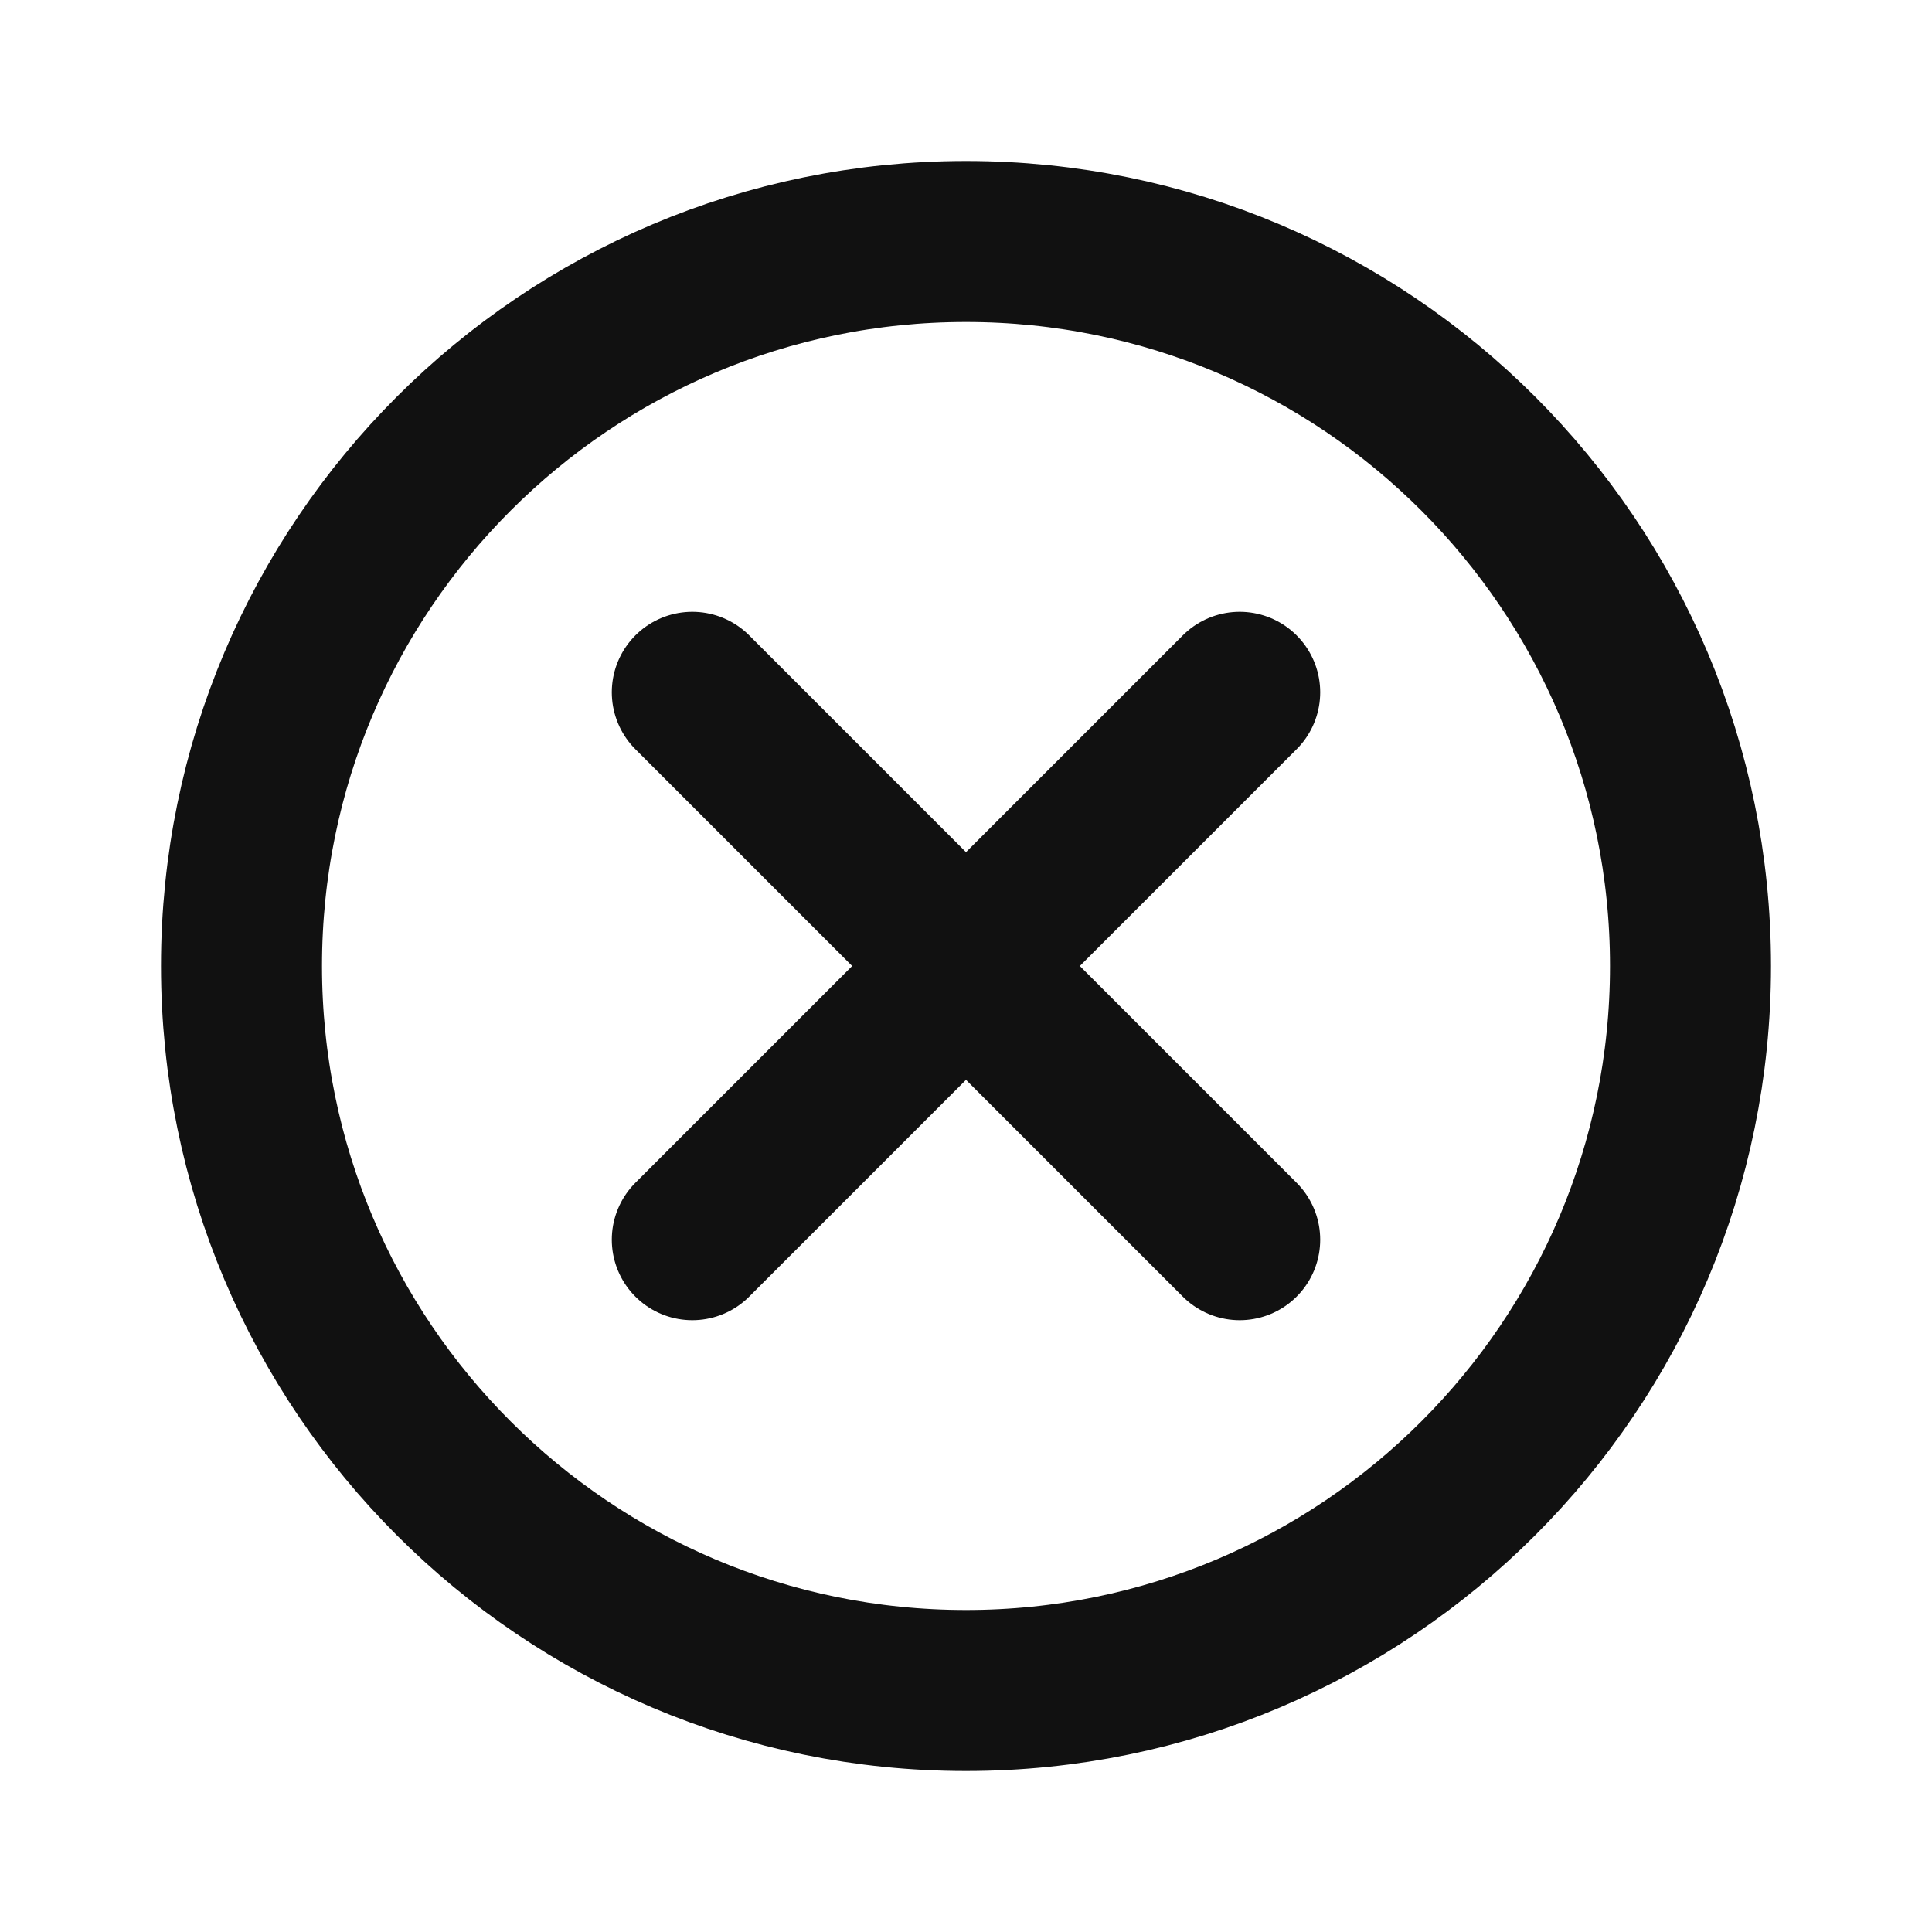
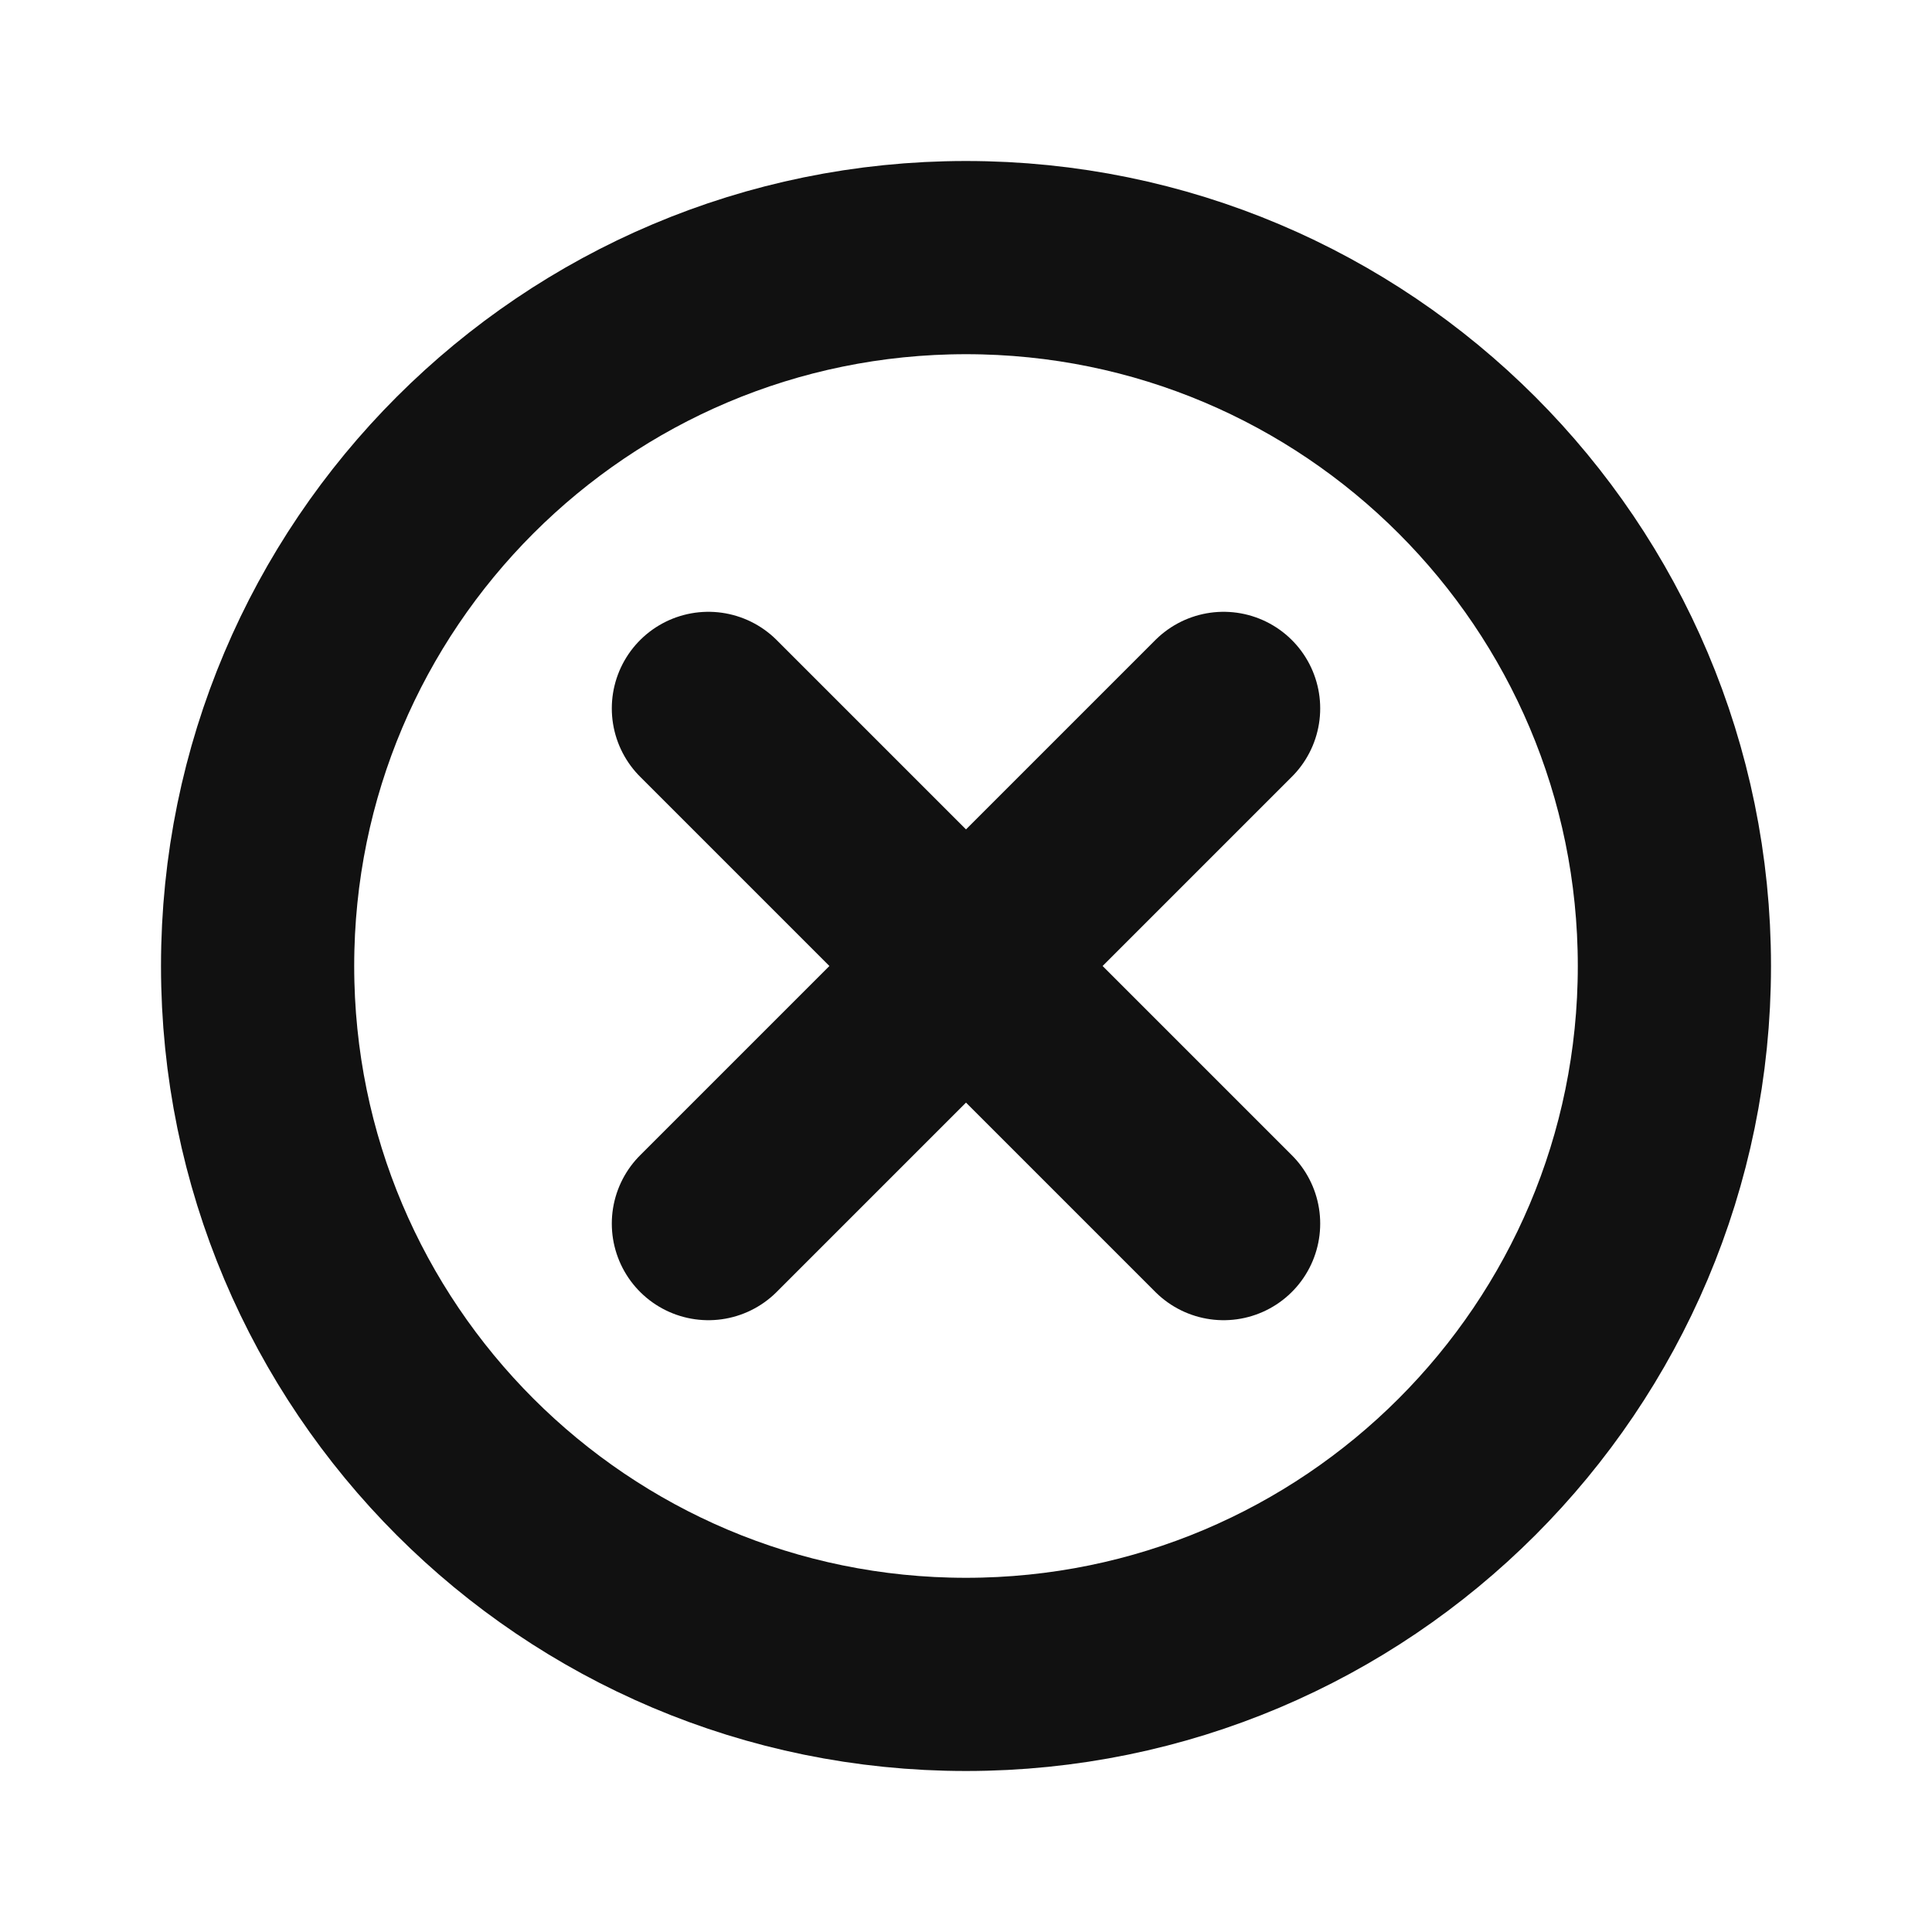
<svg xmlns="http://www.w3.org/2000/svg" viewBox="0 0 24 24" width="24" height="24">
-   <circle cx="12" cy="12" r="9" fill="none" stroke="#111" stroke-width="2" stroke-linecap="round" stroke-linejoin="round" />
-   <path d="M8.6 8.6l6.8 6.8M15.4 8.6l-6.8 6.8" fill="none" stroke="#111" stroke-width="2" stroke-linecap="round" stroke-linejoin="round" />
+   <circle cx="12" cy="12" r="8.8" fill="none" stroke="#111" stroke-width="2.4" stroke-linecap="round" stroke-linejoin="round" />
+   <path d="M8.8 8.8l6.4 6.4M15.2 8.8l-6.4 6.4" fill="none" stroke="#111" stroke-width="2.4" stroke-linecap="round" stroke-linejoin="round" />
</svg>
